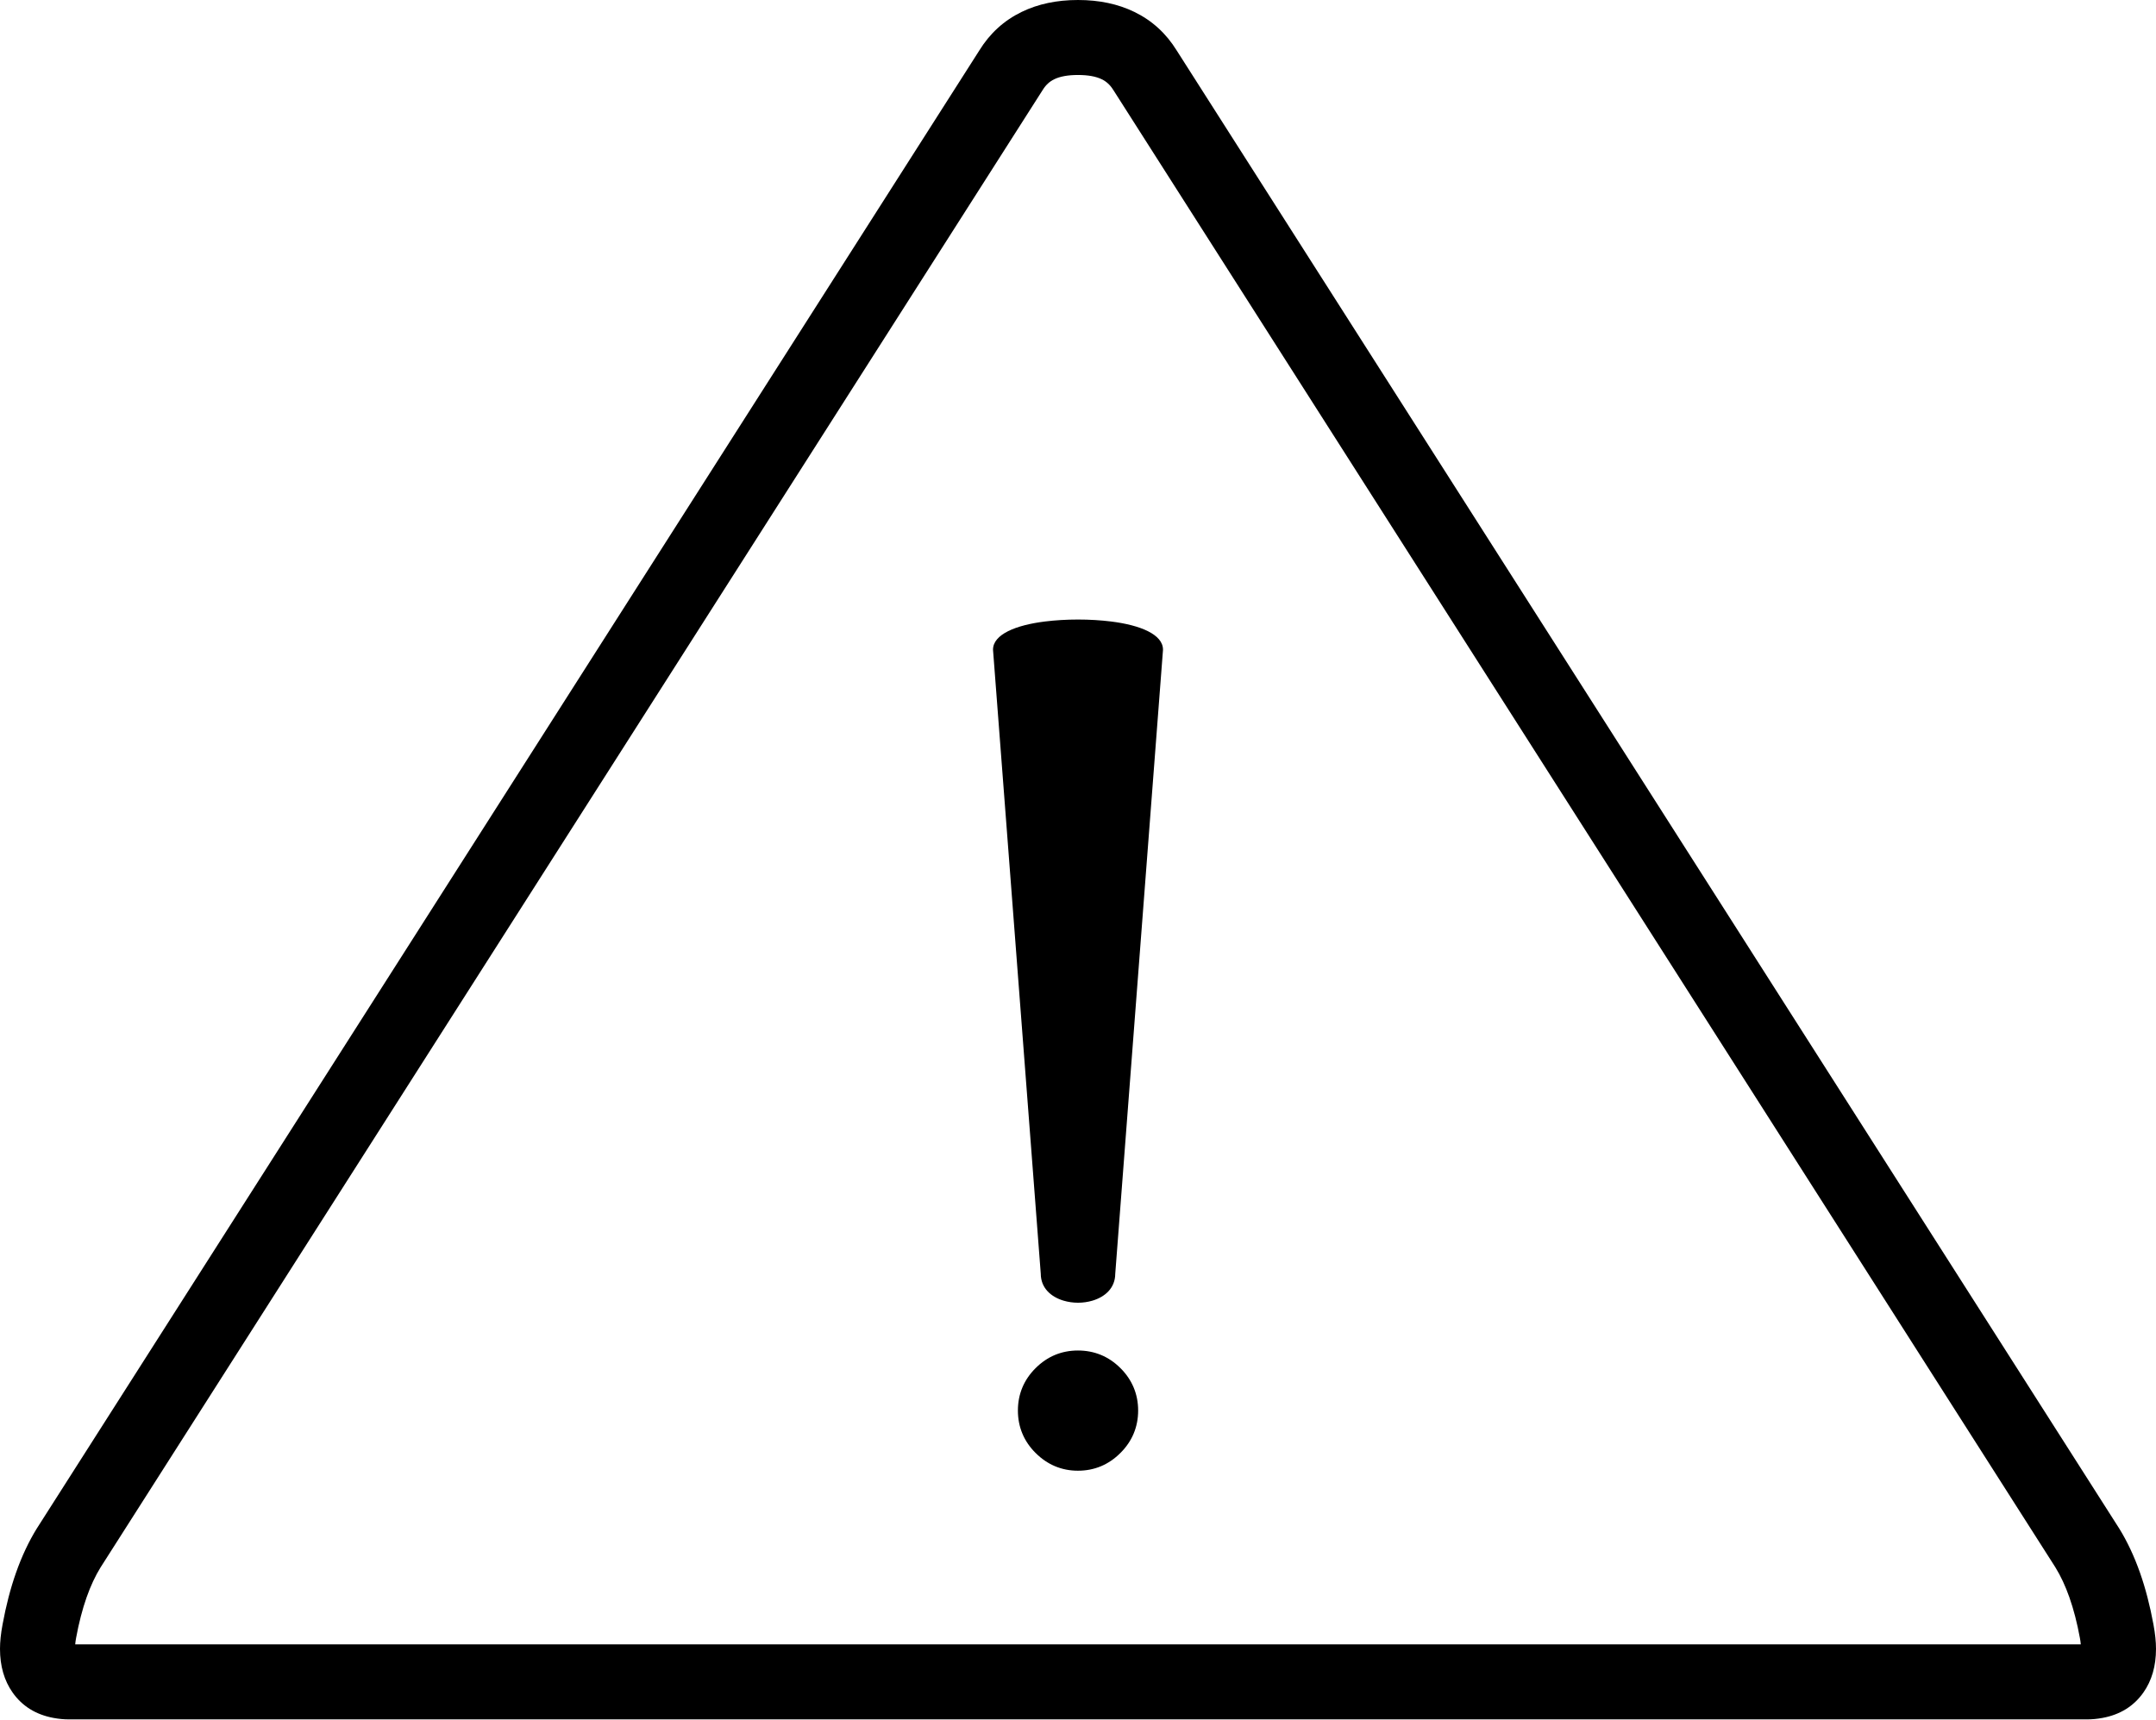
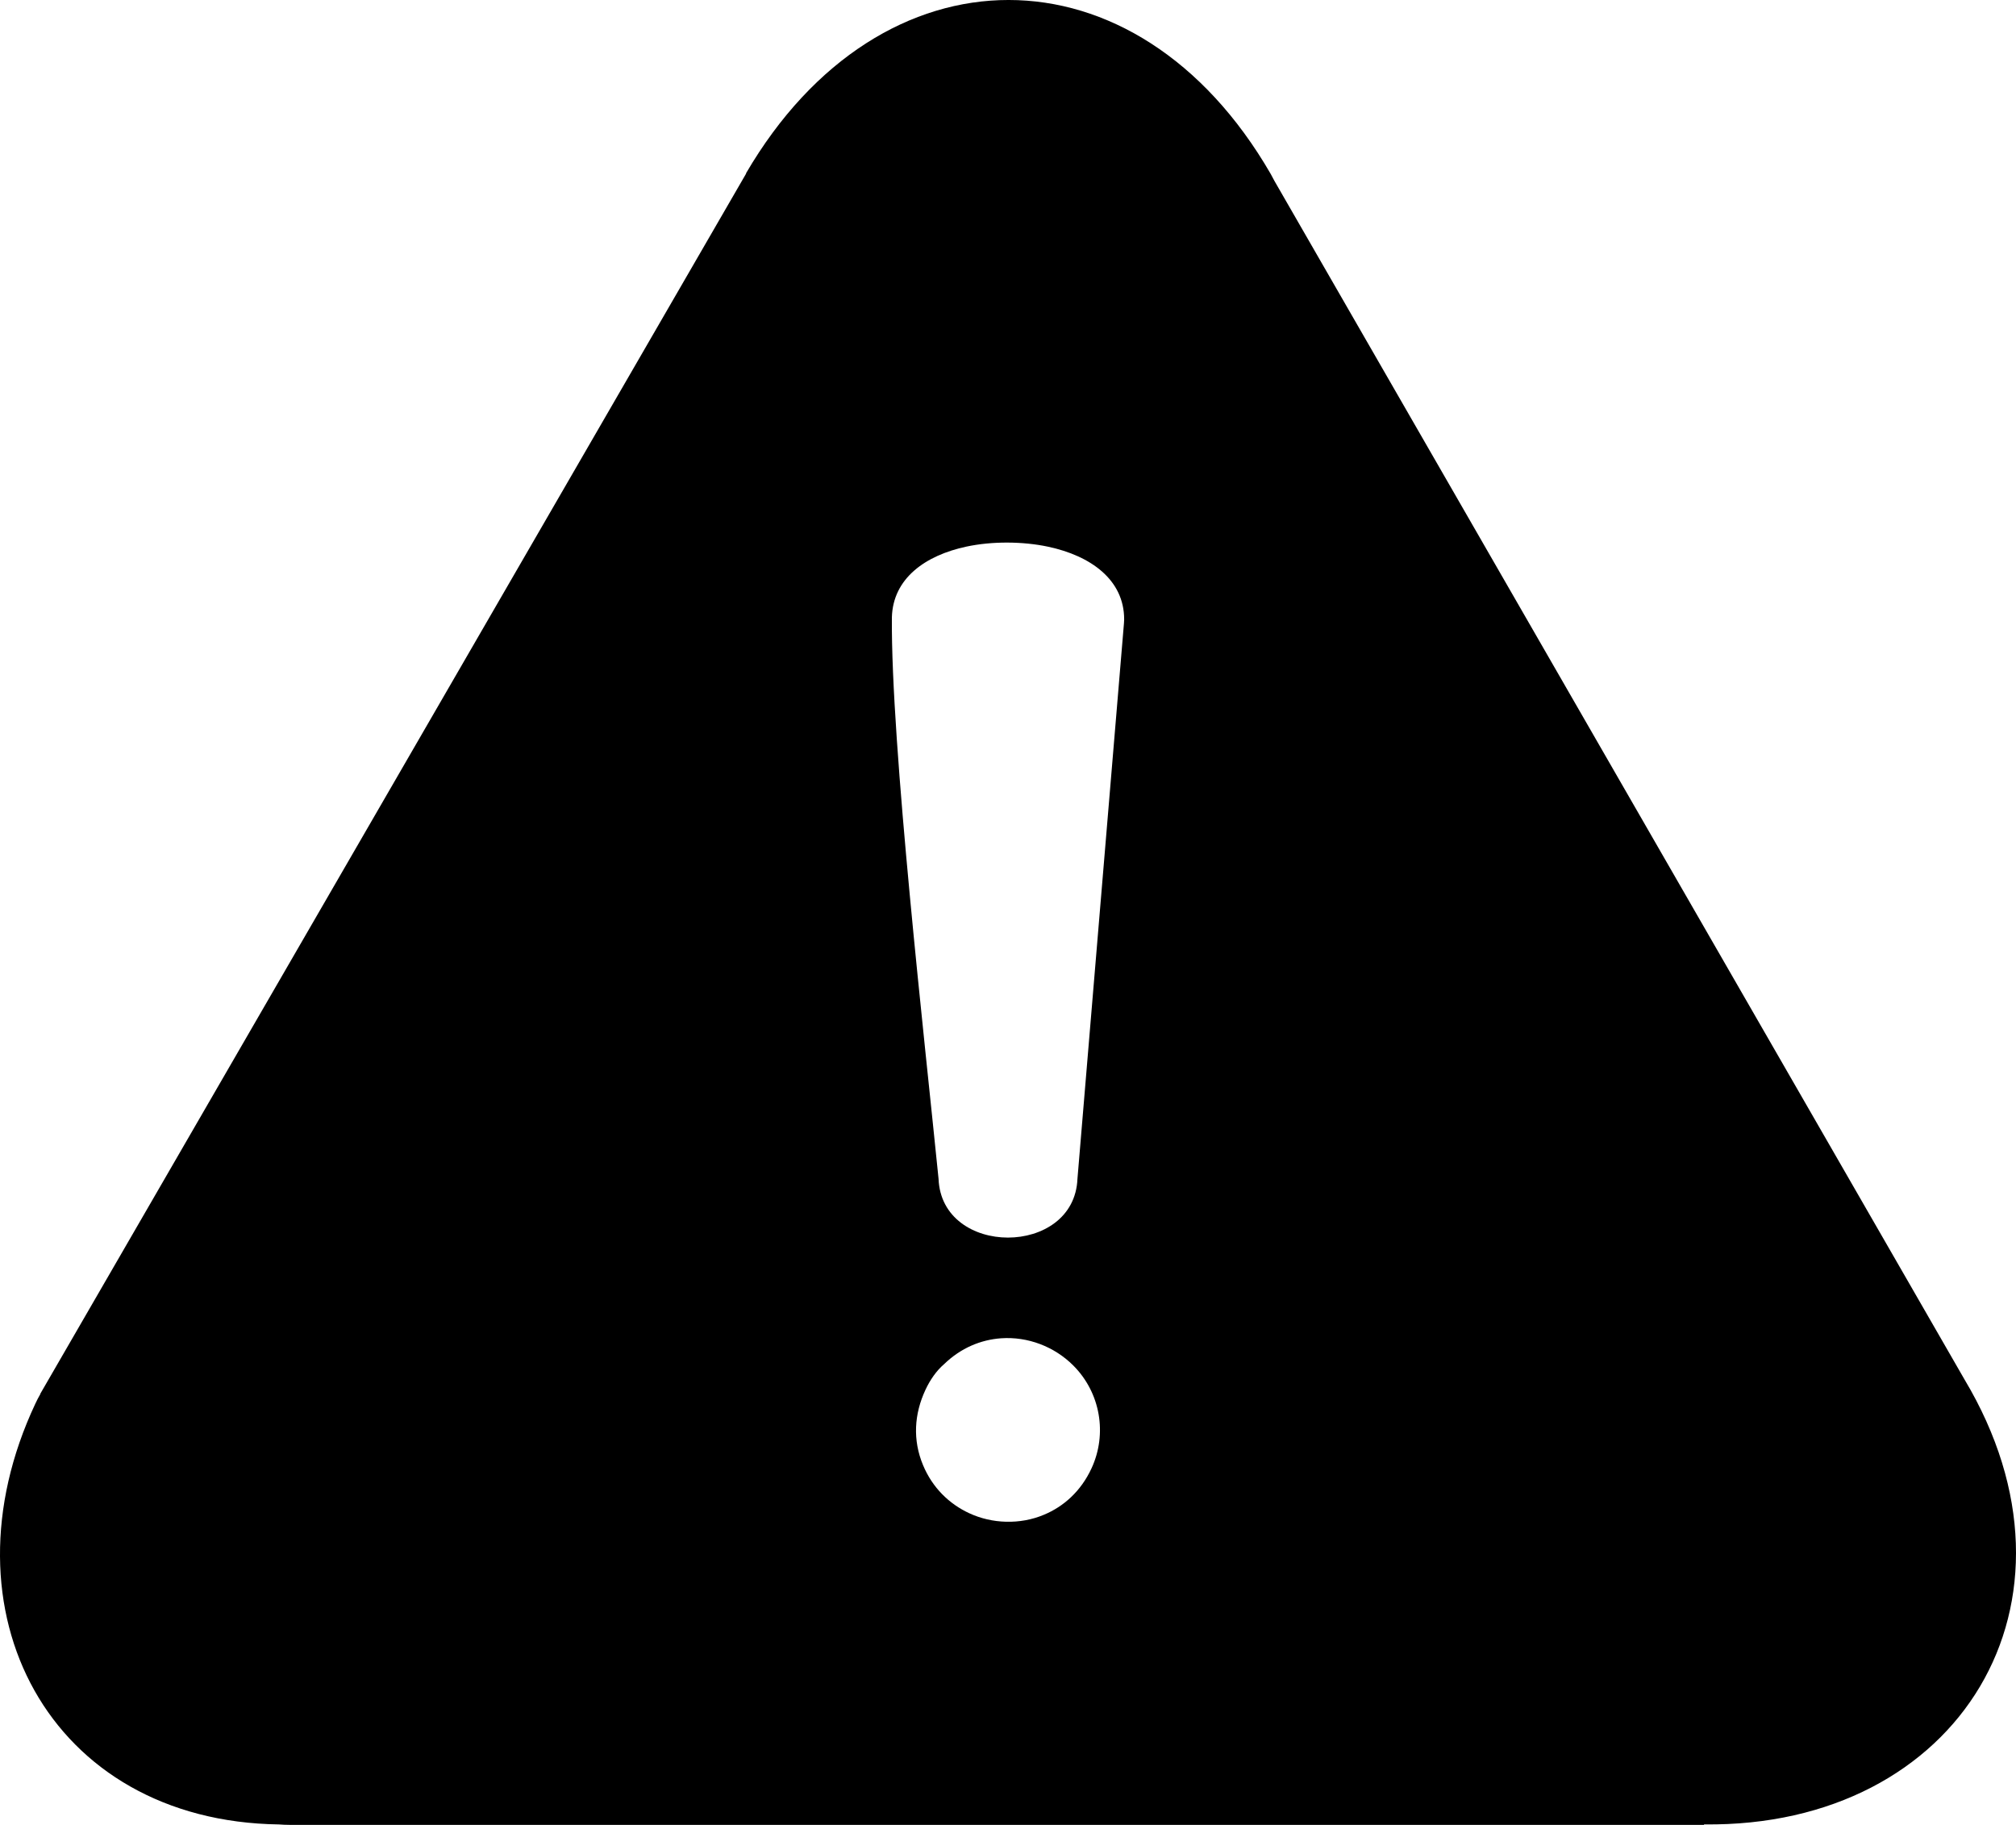
- <svg xmlns="http://www.w3.org/2000/svg" version="1.1" id="Layer_1" x="0px" y="0px" width="122.88px" height="98.023px" viewBox="0 0 122.88 98.023" enable-background="new 0 0 122.88 98.023" xml:space="preserve">
-   <g>
-     <path d="M58.268,81.725c-0.169-0.405-0.253-0.843-0.253-1.309c0-0.467,0.084-0.904,0.253-1.31c0.167-0.403,0.418-0.772,0.752-1.105 V78h0.001l0.001-0.001c0.333-0.333,0.703-0.585,1.105-0.753c0.406-0.168,0.843-0.253,1.31-0.253c0.47,0,0.908,0.085,1.315,0.253 c0.397,0.165,0.762,0.41,1.091,0.736c0.006,0.005,0.012,0.011,0.018,0.017c0.334,0.333,0.584,0.702,0.753,1.107 s0.254,0.843,0.254,1.31c0,0.466-0.085,0.903-0.254,1.309c-0.168,0.404-0.419,0.773-0.753,1.106 c-0.335,0.336-0.706,0.59-1.112,0.76c-0.405,0.169-0.843,0.255-1.312,0.255c-0.466,0-0.903-0.086-1.307-0.256 c-0.396-0.166-0.761-0.413-1.091-0.74c-0.006-0.005-0.012-0.011-0.019-0.018C58.687,82.499,58.436,82.13,58.268,81.725 L58.268,81.725z M63.44,5.113c-0.166-0.268-0.38-0.465-0.643-0.593c-0.336-0.164-0.789-0.245-1.358-0.245s-1.021,0.081-1.357,0.245 c-0.263,0.128-0.478,0.326-0.643,0.593c-0.015,0.024-0.03,0.048-0.046,0.071L5.731,89.359h0c-0.302,0.489-0.566,1.057-0.795,1.704 c-0.243,0.692-0.443,1.466-0.6,2.322c-0.023,0.125-0.04,0.246-0.05,0.362h114.307c-0.01-0.116-0.026-0.237-0.05-0.362 c-0.157-0.856-0.356-1.63-0.6-2.322c-0.229-0.647-0.493-1.215-0.795-1.704l-0.011-0.018L63.458,5.138L63.44,5.113L63.44,5.113 L63.44,5.113z M64.651,0.679c1.006,0.489,1.809,1.22,2.413,2.197v0l53.663,84.175c0.016,0.023,0.031,0.047,0.046,0.071 c0.468,0.756,0.865,1.602,1.195,2.539c0.314,0.893,0.569,1.878,0.768,2.956c0.097,0.52,0.144,0.98,0.144,1.385 c0,0.98-0.24,1.811-0.717,2.488c-0.549,0.779-1.327,1.264-2.33,1.449c-0.3,0.056-0.59,0.084-0.872,0.084H3.919 c-0.282,0-0.572-0.028-0.872-0.084c-1.003-0.186-1.782-0.67-2.33-1.449C0.241,95.813,0,94.982,0,94.002 c0-0.404,0.048-0.865,0.145-1.385c0.198-1.078,0.453-2.063,0.768-2.956c0.33-0.938,0.728-1.783,1.195-2.539l0.001,0.001 l0.016-0.026L55.805,2.894l0.011-0.018c0.604-0.977,1.407-1.708,2.413-2.197C59.162,0.226,60.231,0,61.44,0 C62.649,0,63.718,0.226,64.651,0.679L64.651,0.679z M63.563,72.619c-0.004,0.805-0.57,1.313-1.295,1.531 c-0.263,0.079-0.546,0.119-0.827,0.119s-0.564-0.04-0.828-0.119c-0.724-0.218-1.291-0.727-1.295-1.531l-2.72-35.558 c0-0.008-0.001-0.016-0.001-0.024l0,0c0-0.871,1.297-1.399,2.957-1.605c0.597-0.074,1.242-0.112,1.887-0.112 s1.29,0.038,1.887,0.112c1.66,0.207,2.956,0.735,2.956,1.605c0,0.015-0.001,0.028-0.002,0.042L63.563,72.619L63.563,72.619z" />
-   </g>
+ <svg xmlns="http://www.w3.org/2000/svg" shape-rendering="geometricPrecision" text-rendering="geometricPrecision" image-rendering="optimizeQuality" fill-rule="evenodd" clip-rule="evenodd" viewBox="0 0 512 463.43">
+   <path d="M189.46 44.02c34.26-58.66 99.16-58.77 133.24.12l.97 1.81 175.27 304.4c33.71 56.4-1.2 113.76-66.17 112.96v.12H73.53c-.9 0-1.78-.04-2.66-.11-58.34-.79-86.64-54.22-61.9-106.84.39-.85.82-1.67 1.28-2.46l-.04-.03 179.3-309.94-.05-.03zm50.32 302.4c4.26-4.13 9.35-6.19 14.45-6.56 3.4-.24 6.8.29 9.94 1.48 3.13 1.19 6.01 3.03 8.39 5.41 6.92 6.91 8.72 17.38 4.64 26.16-2.69 5.8-7.08 9.7-12.11 11.78-3.03 1.27-6.3 1.84-9.56 1.76-3.27-.08-6.49-.82-9.41-2.18-5.02-2.33-9.3-6.43-11.7-12.2-2.65-6.36-2.27-12.96.63-19.15 1.15-2.46 2.75-4.81 4.73-6.5zm33.86-47.07c-.8 19.91-34.51 19.93-35.28-.01-3.41-34.1-12.13-110.53-11.85-142.58.28-9.87 8.47-15.72 18.94-17.95 3.23-.69 6.78-1.03 10.35-1.02 3.6.01 7.16.36 10.39 1.05 10.82 2.3 19.31 8.39 19.31 18.45l-.05 1-11.81 141.06z" />
</svg>
